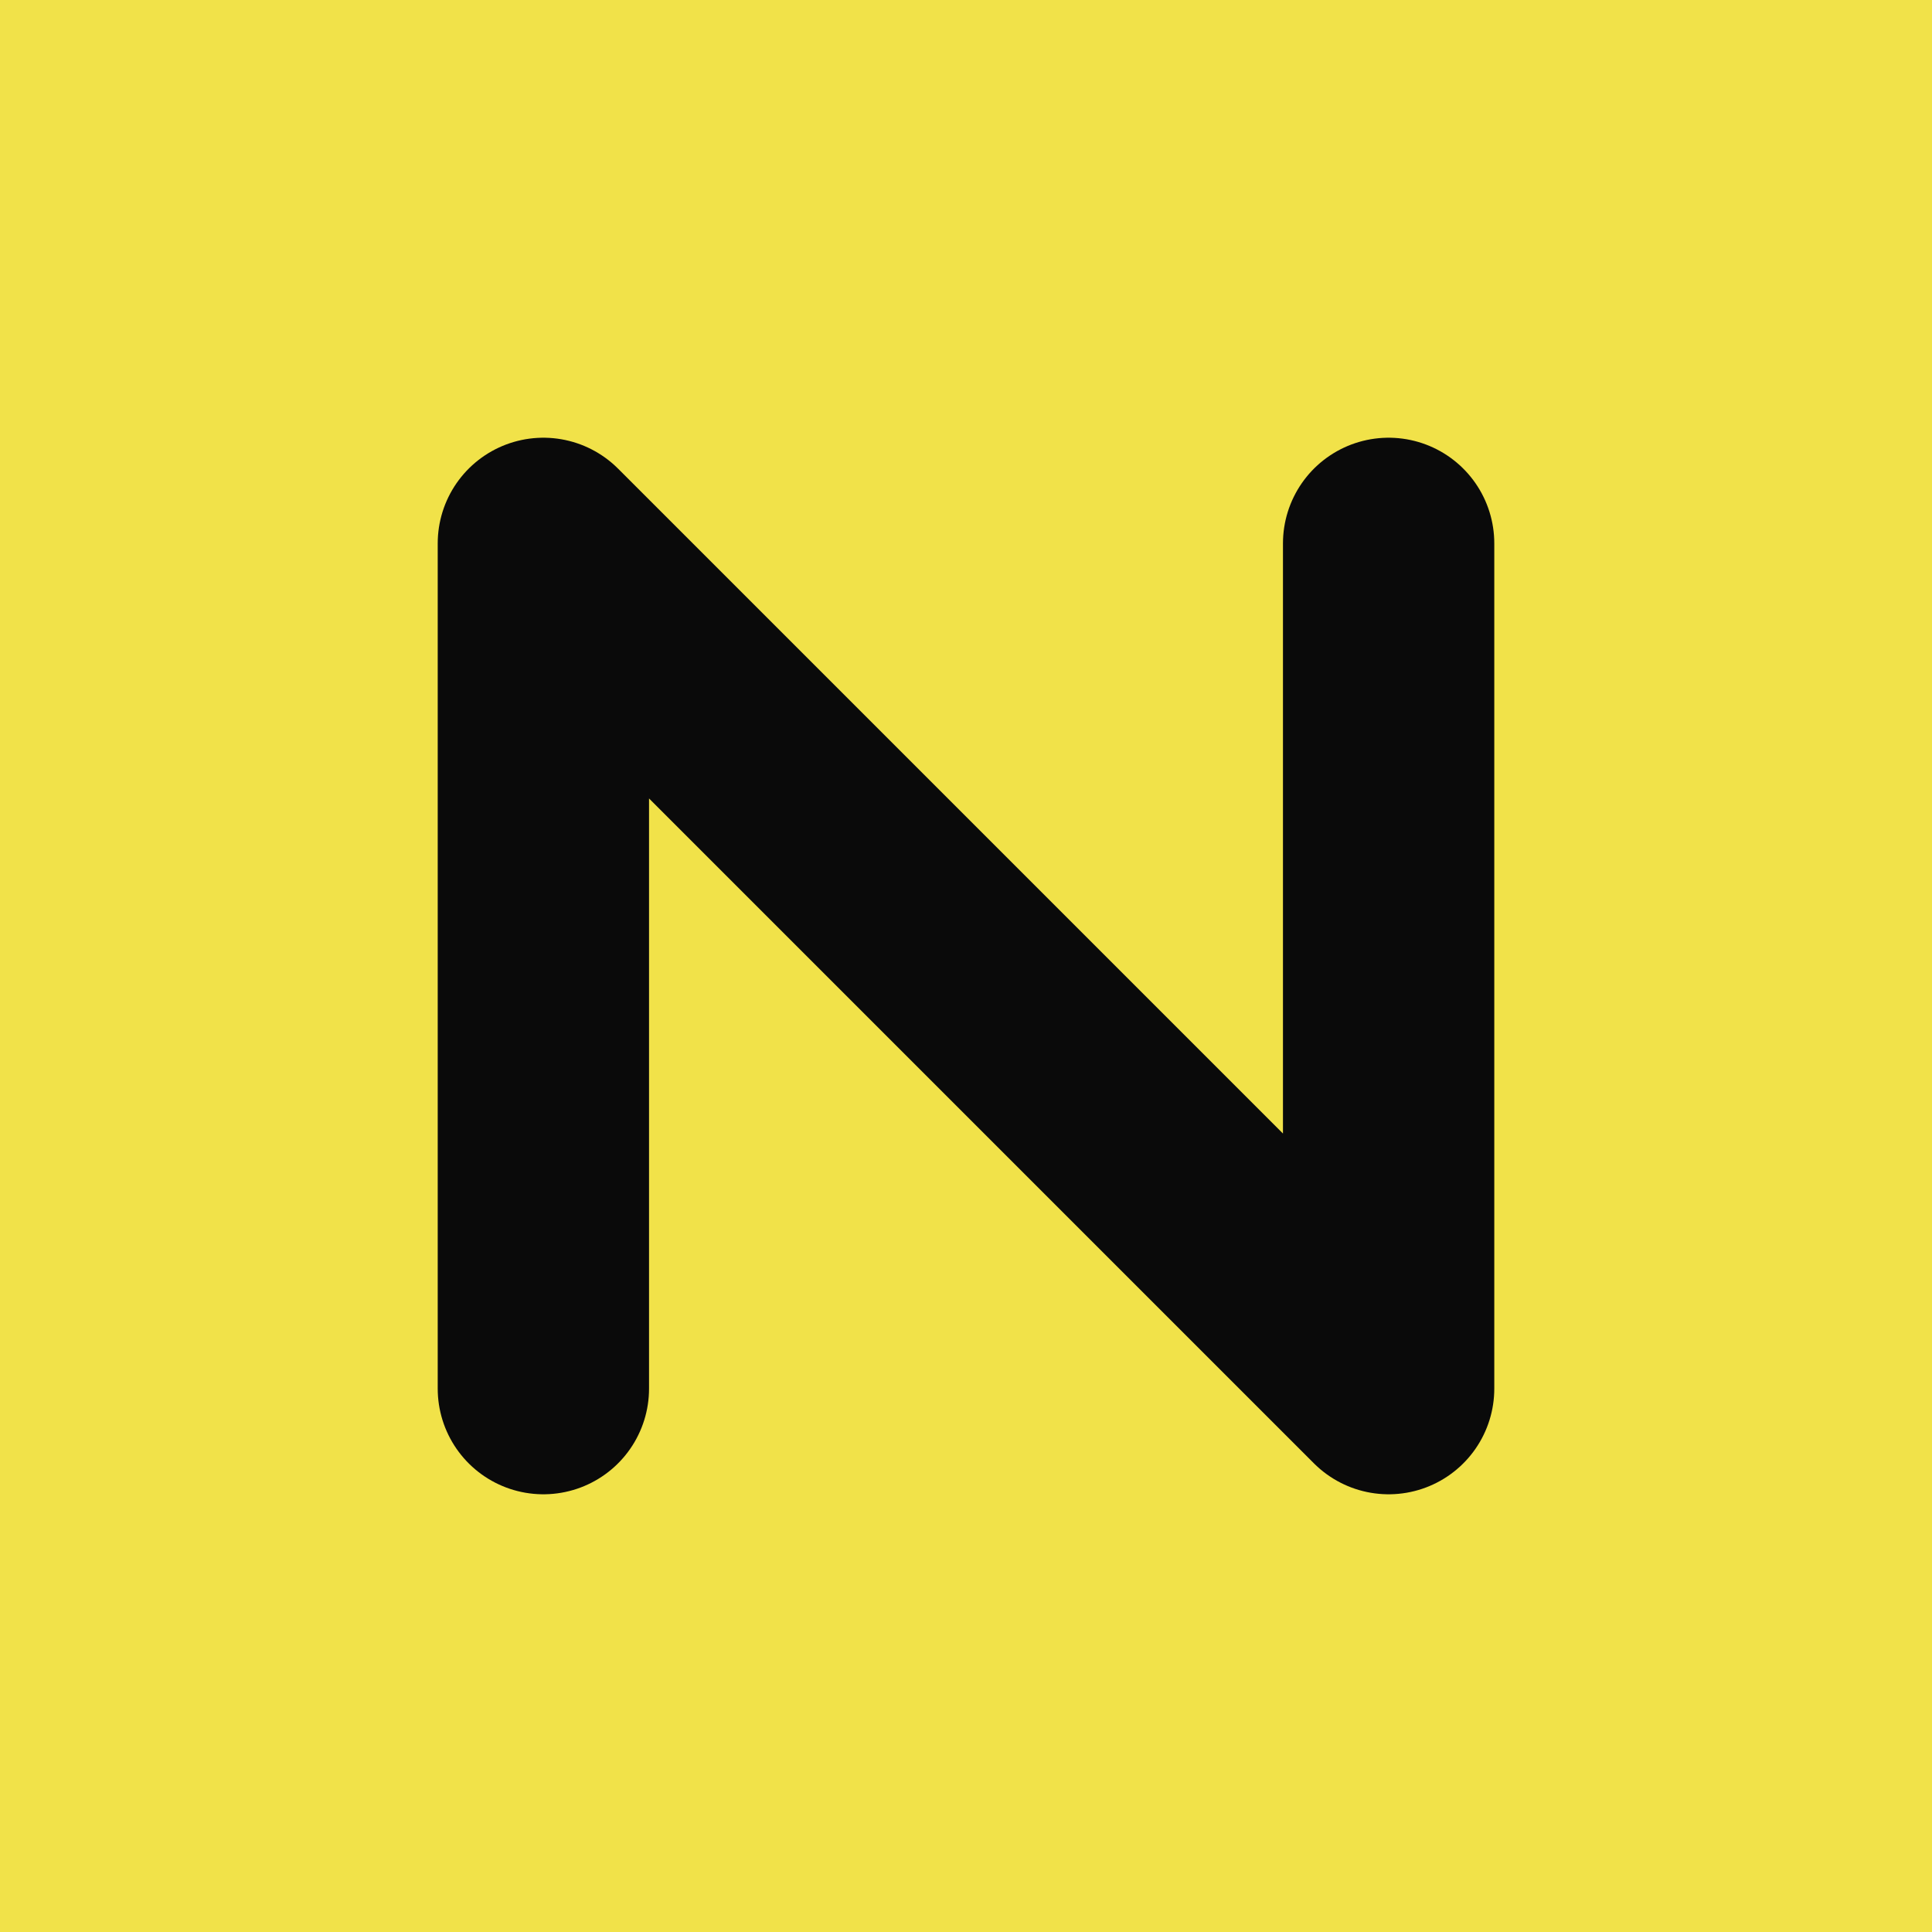
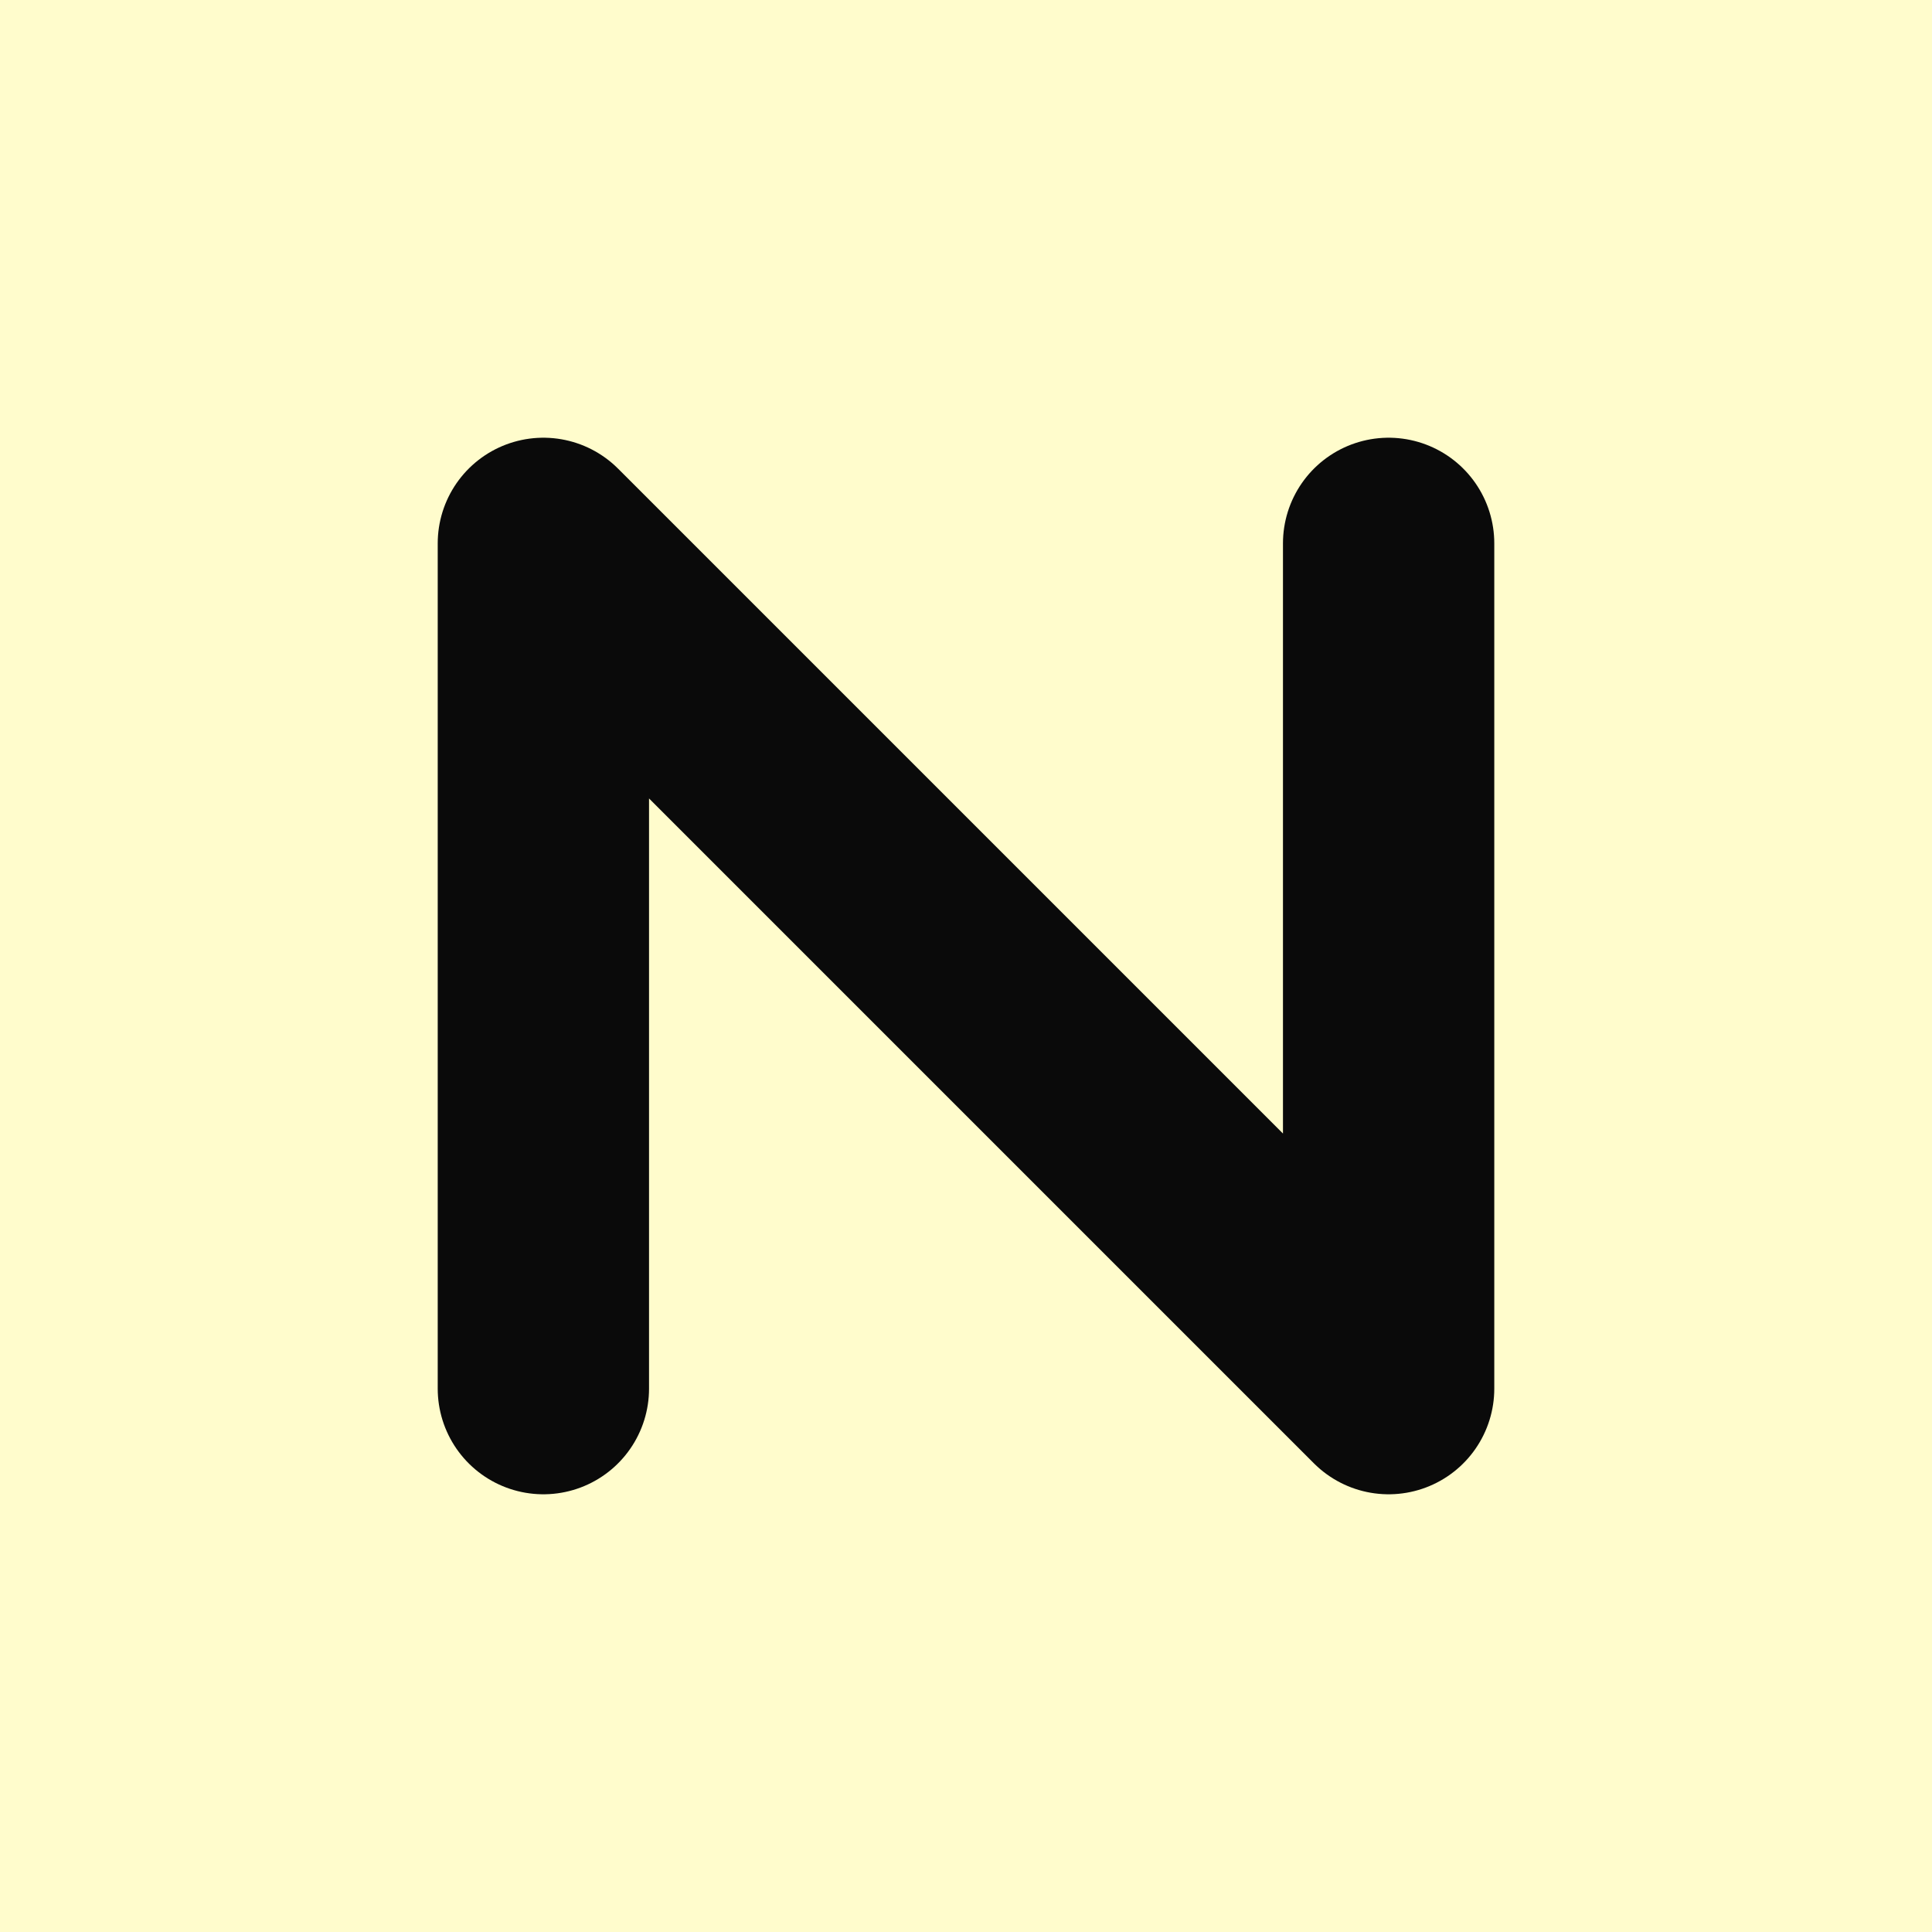
<svg xmlns="http://www.w3.org/2000/svg" viewBox="0 0 64 64" role="img" aria-label="Niwa Apartments">
-   <rect width="64" height="64" fill="#F1E249" />
+   <rect width="64" height="64" fill="#FFFCCC" />
  <path d="M18 46V18l28 28V18" fill="none" stroke="#0A0A0A" stroke-width="7" stroke-linecap="round" stroke-linejoin="round" />
</svg>
